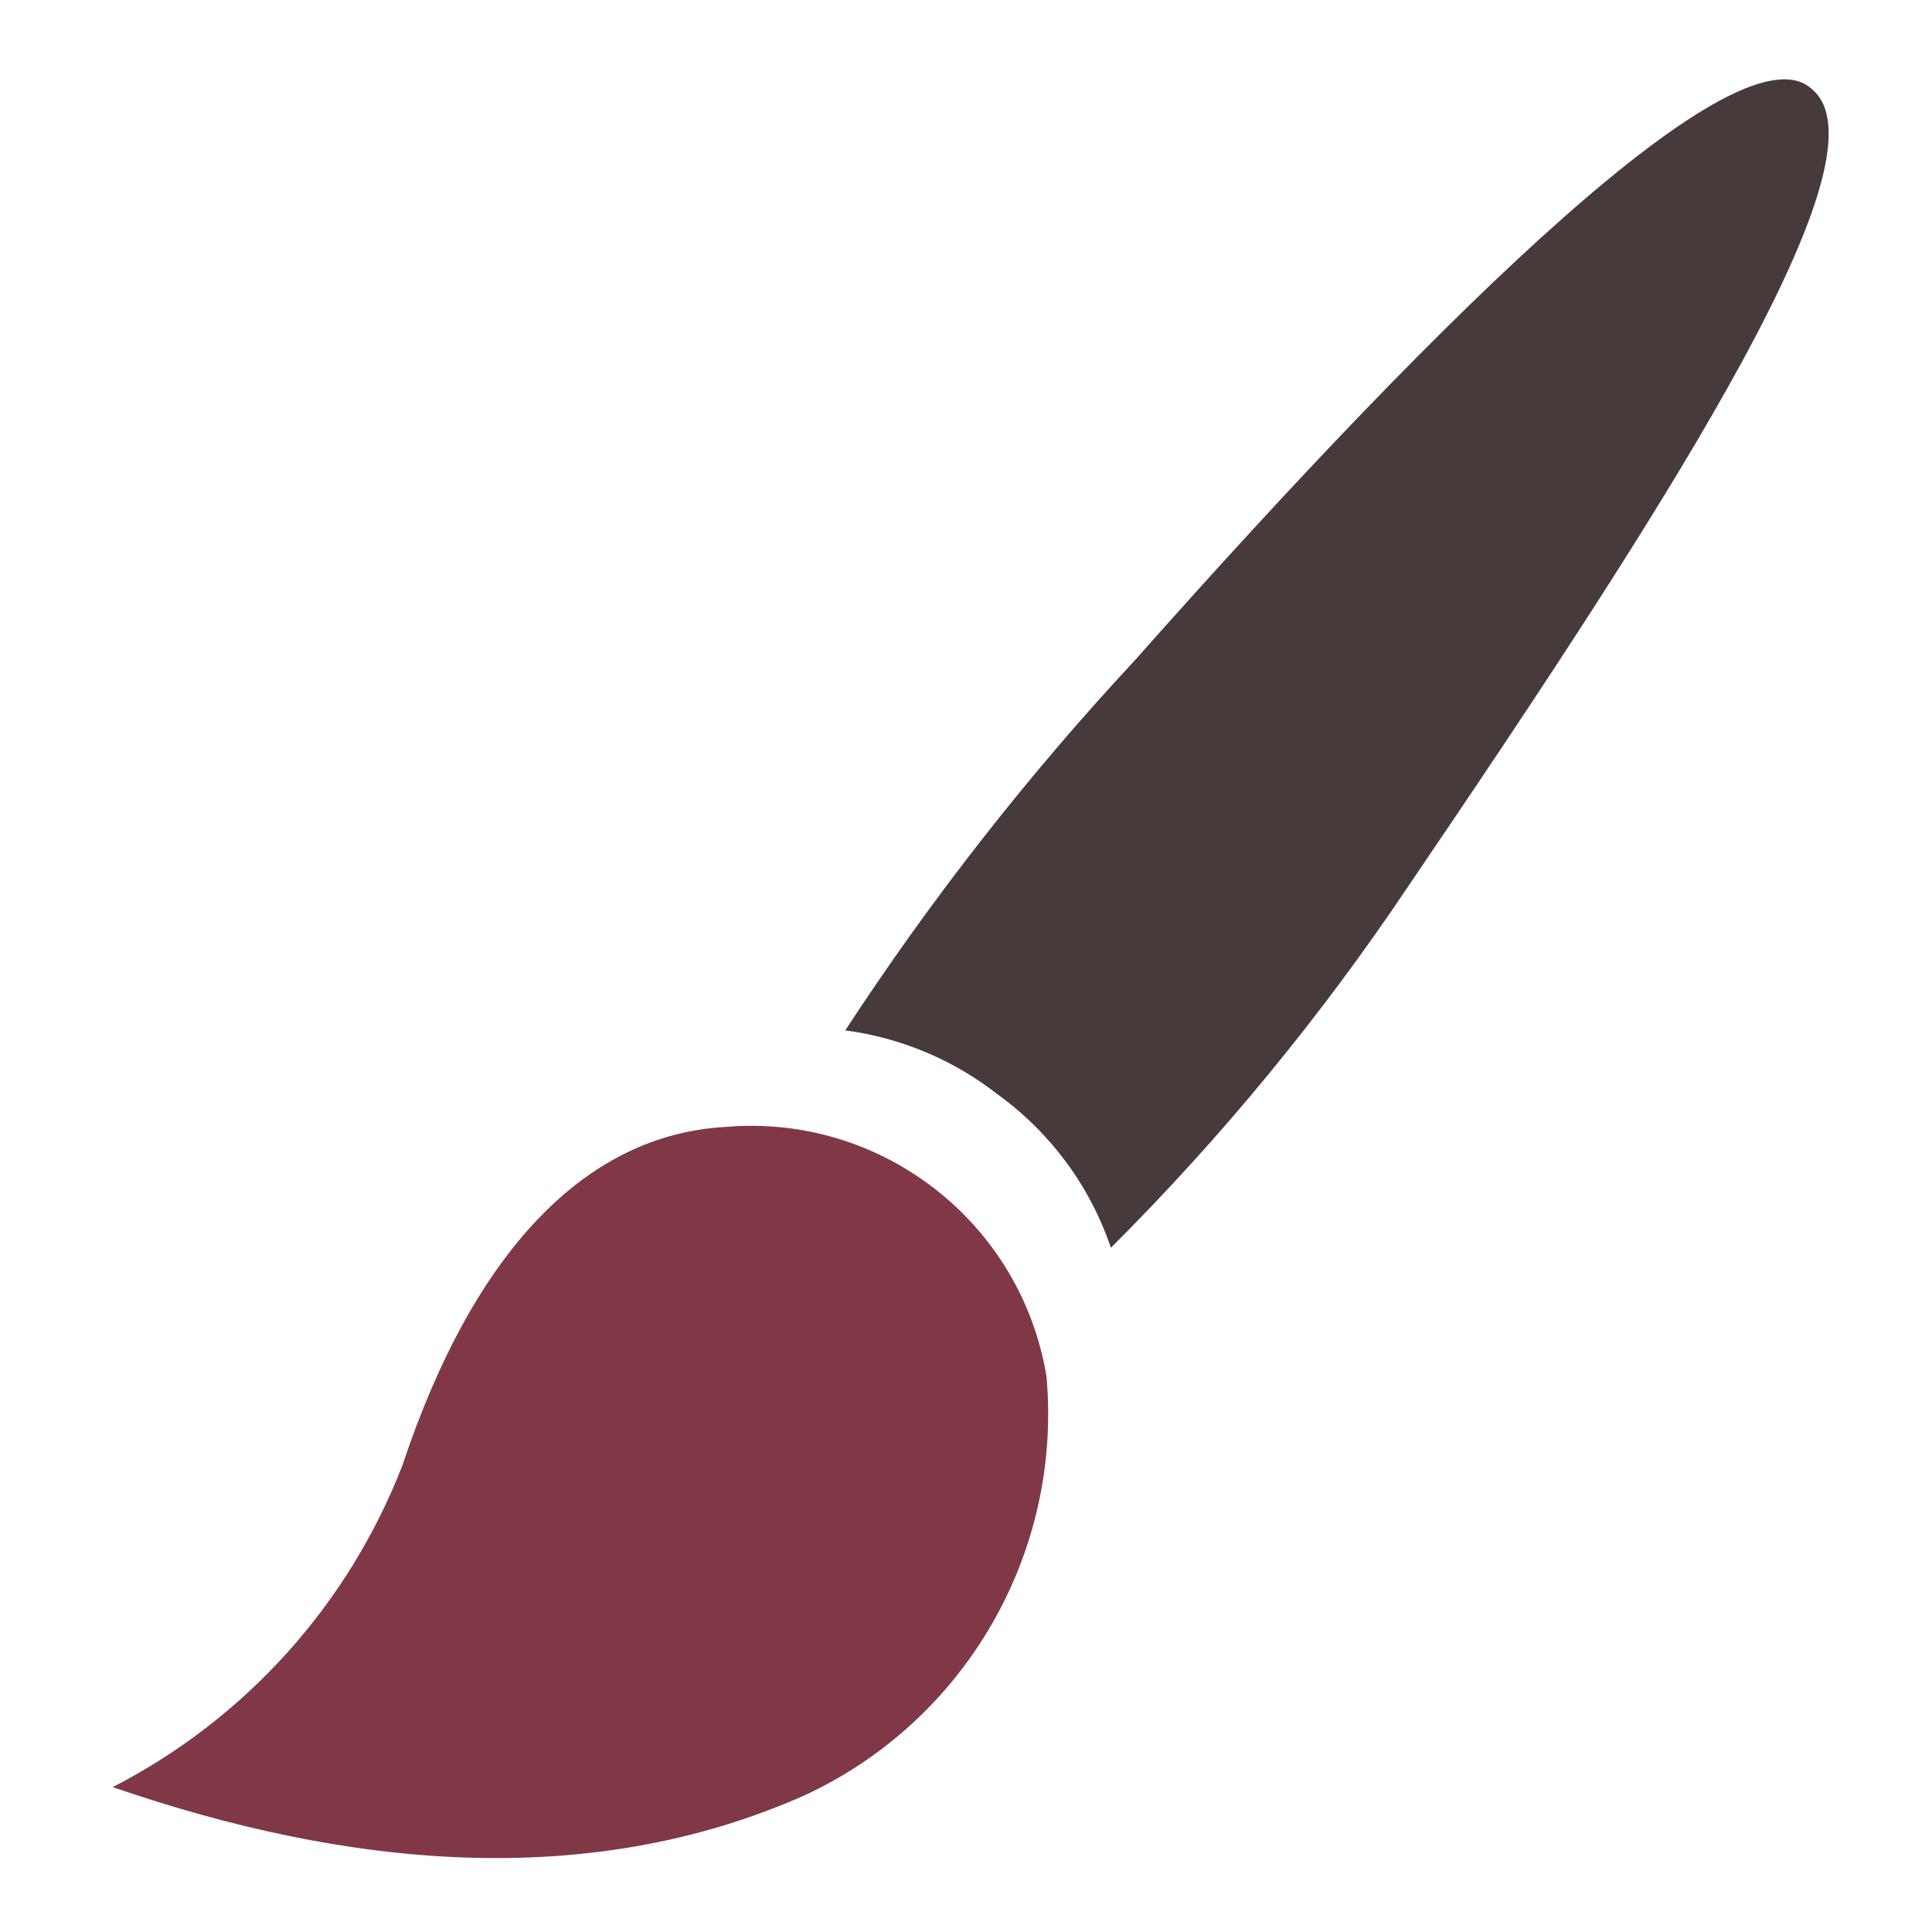
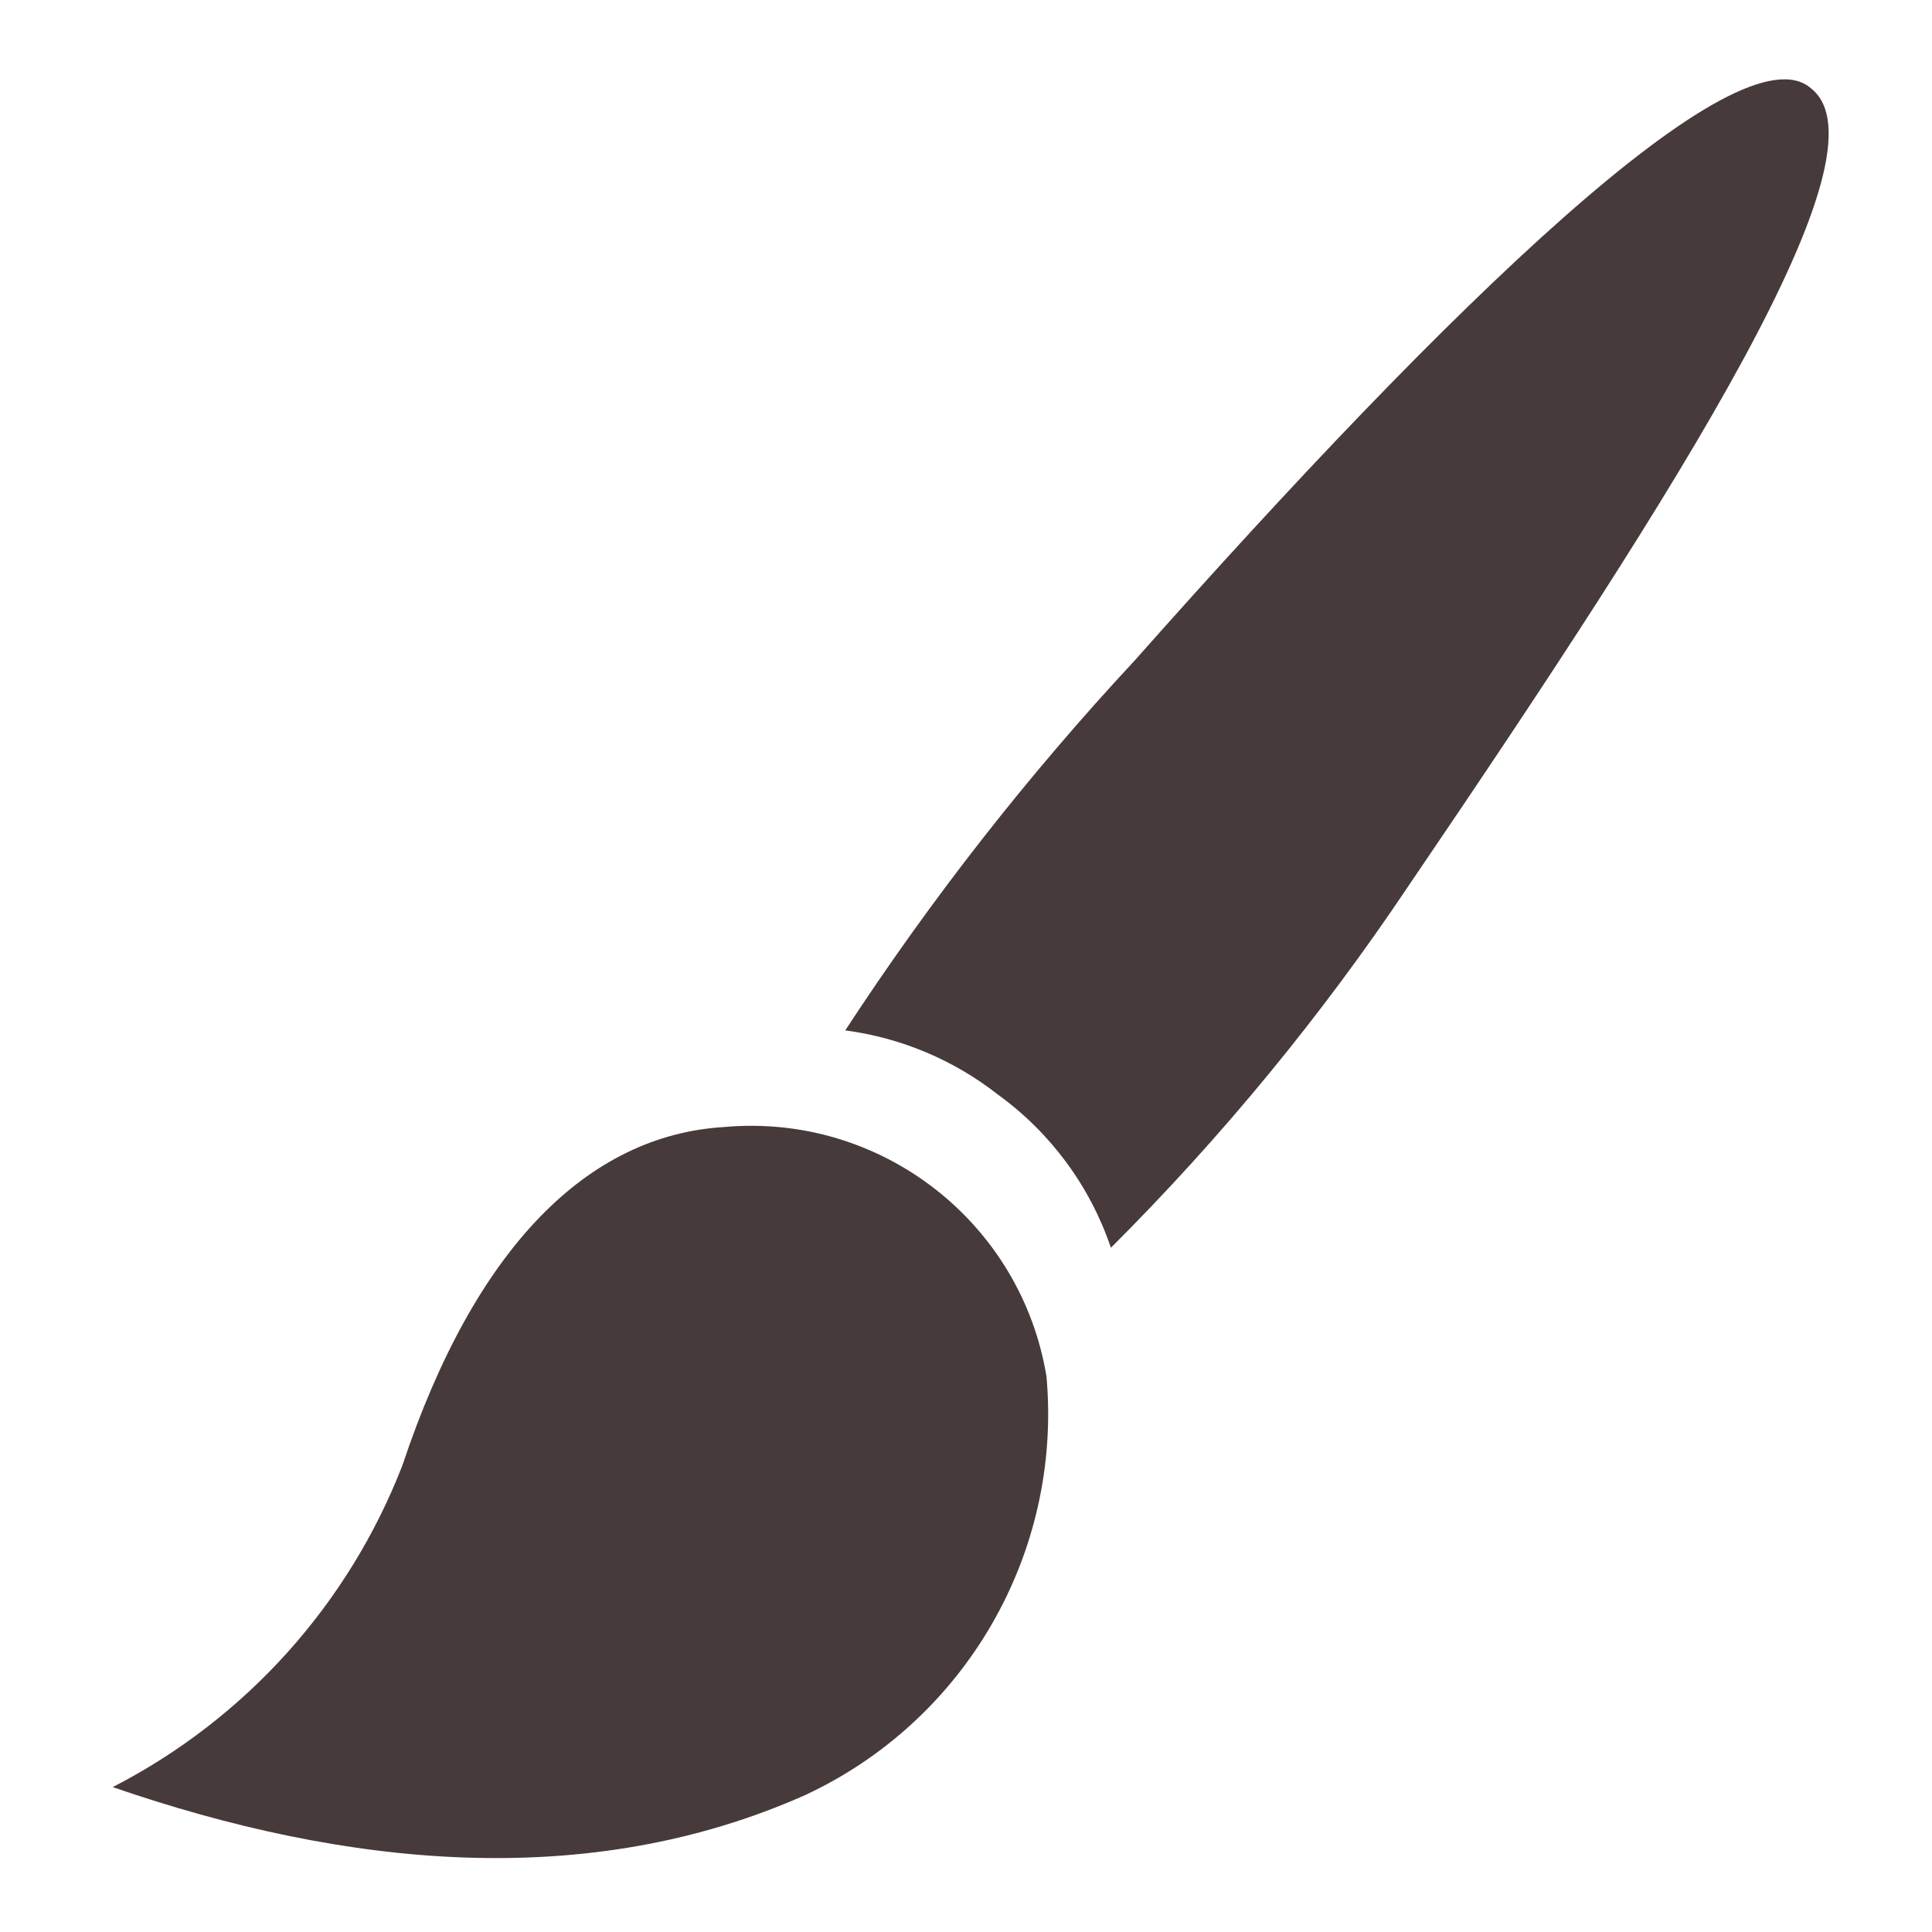
<svg xmlns="http://www.w3.org/2000/svg" width="24" height="24" viewBox="0 0 24 24">
-   <path d="M13,17.1A3.719,3.719,0,0,0,9,14c-1.7.1-3.1,1.5-4,4.2a7.571,7.571,0,0,1-3.6,4c2.9,1,5.9,1.3,8.6.1A5.223,5.223,0,0,0,13,17.1Z" fill="#803847" />
+   <path d="M13,17.1A3.719,3.719,0,0,0,9,14c-1.7.1-3.1,1.5-4,4.2a7.571,7.571,0,0,1-3.6,4c2.9,1,5.9,1.3,8.6.1A5.223,5.223,0,0,0,13,17.1Z" fill="#473a3a" />
  <path d="M22.5,1.1C21.6.3,18,3.8,14.1,8.2a34.223,34.223,0,0,0-3.6,4.6,3.9,3.9,0,0,1,1.9.8,3.887,3.887,0,0,1,1.4,1.9A29.655,29.655,0,0,0,17.5,11C20.9,6,23.5,1.9,22.5,1.1Z" fill="#473a3a" />
</svg>
